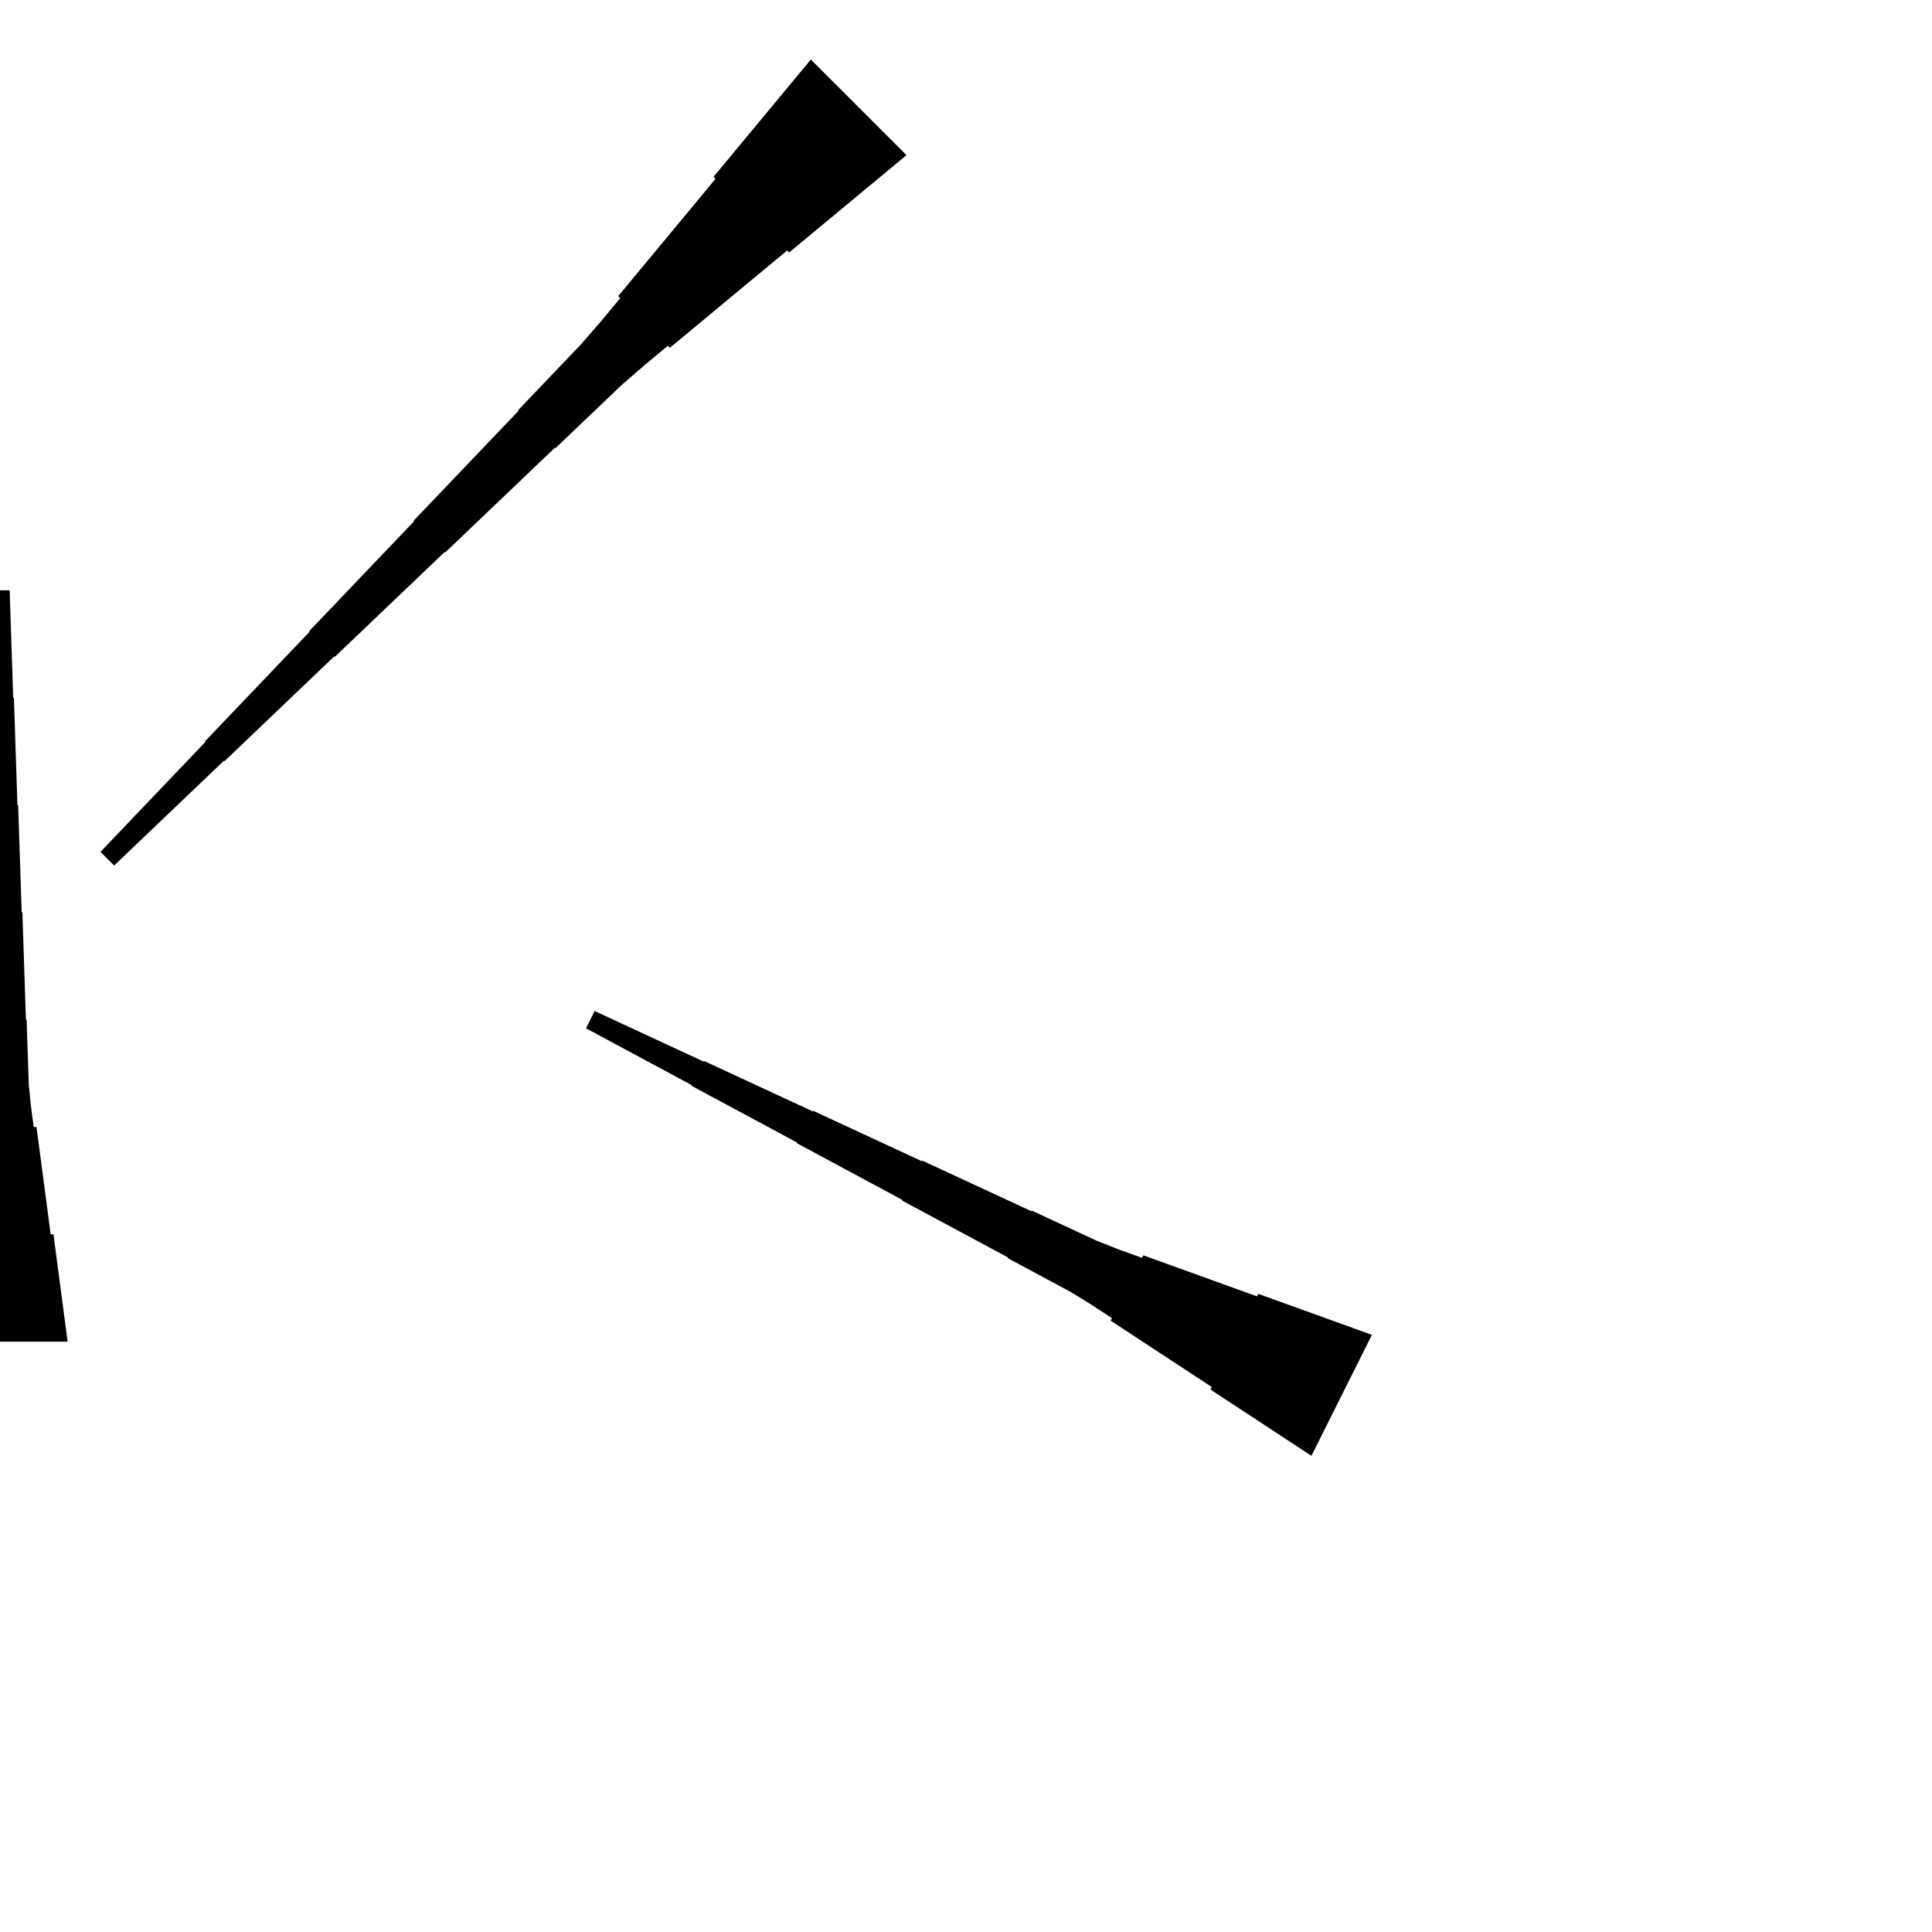
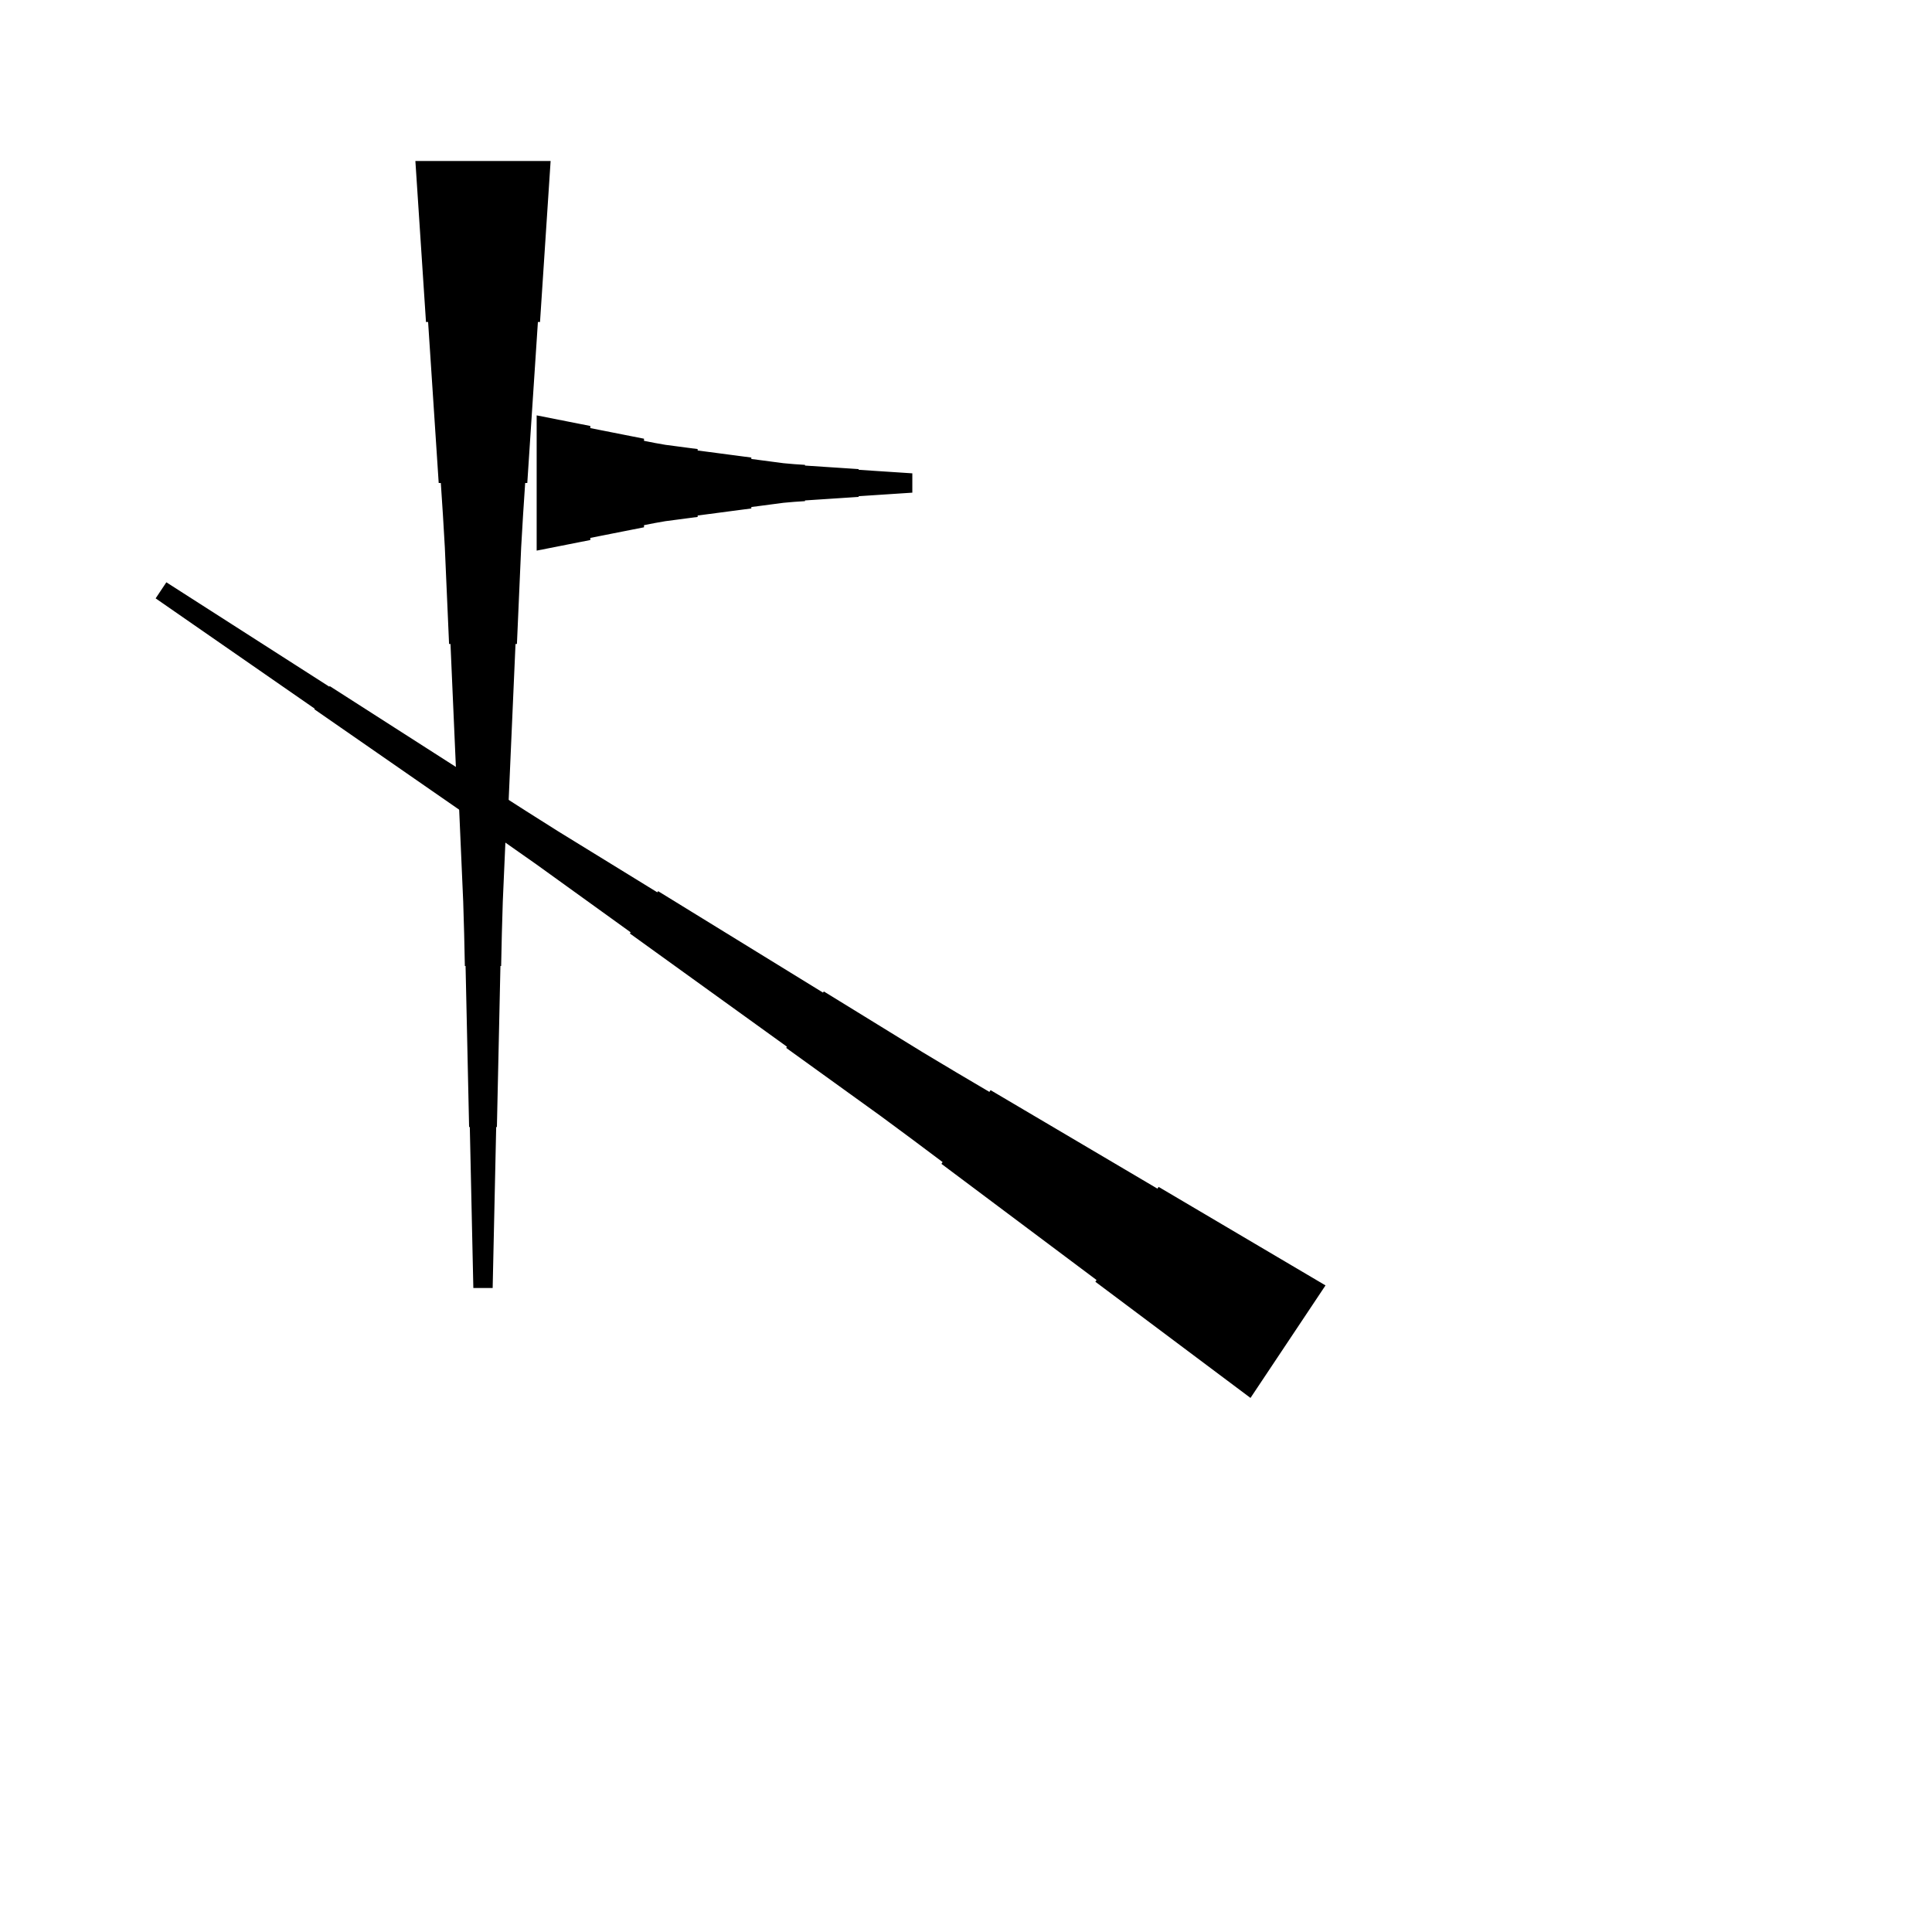
<svg xmlns="http://www.w3.org/2000/svg" version="1.1" width="283.465pt" height="283.465pt" viewBox="0 0 283.465 283.465">
-   <polygon points="-9.921 196.85 -9.506 193.701 -9.092 190.551 -8.677 187.402 -8.262 184.252 -7.847 181.102 -7.432 181.102 -7.018 177.953 -6.603 174.803 -6.188 171.654 -5.773 168.504 -5.358 165.354 -4.943 165.354 -4.529 162.205 -4.217 159.055 -4.114 155.905 -4.01 152.756 -3.906 149.606 -3.803 149.606 -3.699 146.457 -3.595 143.307 -3.491 140.157 -3.388 137.008 -3.284 133.858 -3.18 133.858 -3.077 130.709 -2.973 127.559 -2.869 124.409 -2.765 121.26 -2.662 118.11 -2.558 118.11 -2.454 114.961 -2.351 111.811 -2.247 108.661 -2.143 105.512 -2.04 102.362 -1.936 102.362 -1.832 99.213 -1.728 96.063 -1.625 92.913 -1.521 89.764 -1.417 86.614 1.417 86.614 1.521 89.764 1.625 92.913 1.728 96.063 1.832 99.213 1.936 102.362 2.04 102.362 2.143 105.512 2.247 108.661 2.351 111.811 2.454 114.961 2.558 118.11 2.662 118.11 2.765 121.26 2.869 124.409 2.973 127.559 3.077 130.709 3.18 133.858 3.284 133.858 3.388 137.008 3.491 140.157 3.595 143.307 3.699 146.457 3.803 149.606 3.906 149.606 4.01 152.756 4.114 155.905 4.217 159.055 4.529 162.205 4.943 165.354 5.358 165.354 5.773 168.504 6.188 171.654 6.603 174.803 7.018 177.953 7.432 181.102 7.847 181.102 8.262 184.252 8.677 187.402 9.092 190.551 9.506 193.701 9.921 196.85" fill="rgba(0,0,0,1)" />
-   <polygon points="133 22.763 129.557 25.62 126.114 28.476 122.671 31.332 119.228 34.188 115.785 37.045 115.492 36.752 112.049 39.608 108.606 42.464 105.163 45.32 101.72 48.177 98.277 51.033 97.984 50.74 94.541 53.596 91.171 56.526 87.948 59.602 84.725 62.678 81.502 65.754 81.429 65.681 78.206 68.757 74.983 71.834 71.76 74.91 68.537 77.986 65.314 81.062 65.241 80.989 62.018 84.065 58.795 87.141 55.572 90.218 52.349 93.294 49.126 96.37 49.053 96.297 45.83 99.373 42.607 102.45 39.384 105.526 36.161 108.602 32.938 111.678 32.865 111.605 29.642 114.681 26.419 117.758 23.196 120.834 19.973 123.91 16.75 126.987 14.746 124.982 17.822 121.759 20.898 118.536 23.975 115.313 27.051 112.09 30.127 108.867 30.054 108.794 33.13 105.571 36.206 102.348 39.283 99.125 42.359 95.902 45.435 92.679 45.362 92.606 48.438 89.383 51.514 86.16 54.591 82.937 57.667 79.714 60.743 76.491 60.67 76.418 63.746 73.195 66.823 69.972 69.899 66.749 72.975 63.526 76.051 60.303 75.978 60.23 79.054 57.007 82.13 53.784 85.207 50.561 88.136 47.192 90.993 43.749 90.699 43.455 93.556 40.012 96.412 36.569 99.268 33.127 102.124 29.684 104.981 26.241 104.688 25.947 107.544 22.504 110.4 19.061 113.256 15.618 116.113 12.176 118.969 8.733" fill="rgba(0,0,0,1)" />
-   <polygon points="192.413 213.598 189.449 211.652 186.485 209.707 183.521 207.761 180.557 205.815 177.593 203.869 177.779 203.498 174.814 201.552 171.85 199.606 168.886 197.661 165.922 195.715 162.958 193.769 163.144 193.398 160.179 191.452 157.169 189.599 154.066 187.931 150.963 186.264 147.859 184.596 147.906 184.504 144.803 182.836 141.699 181.168 138.596 179.501 135.493 177.833 132.39 176.166 132.436 176.073 129.333 174.405 126.23 172.738 123.126 171.07 120.023 169.403 116.92 167.735 116.966 167.642 113.863 165.975 110.76 164.307 107.656 162.64 104.553 160.972 101.45 159.305 101.496 159.212 98.393 157.544 95.29 155.877 92.187 154.209 89.084 152.542 85.98 150.874 87.248 148.339 90.444 149.821 93.64 151.303 96.836 152.785 100.032 154.267 103.228 155.749 103.274 155.656 106.47 157.138 109.666 158.62 112.862 160.102 116.058 161.584 119.254 163.066 119.301 162.974 122.497 164.456 125.693 165.938 128.889 167.42 132.085 168.902 135.281 170.384 135.327 170.291 138.523 171.773 141.719 173.255 144.915 174.737 148.111 176.219 151.307 177.701 151.353 177.608 154.549 179.09 157.745 180.573 160.941 182.055 164.23 183.351 167.565 184.555 167.751 184.184 171.086 185.388 174.421 186.591 177.756 187.795 181.091 188.999 184.426 190.203 184.612 189.832 187.947 191.036 191.282 192.239 194.617 193.443 197.952 194.647 201.287 195.851" fill="rgba(0,0,0,1)" />
+   <polygon points="78.74 60.945 80.315 61.256 81.89 61.567 83.465 61.878 85.039 62.189 86.614 62.501 86.614 62.812 88.189 63.123 89.764 63.434 91.339 63.745 92.913 64.056 94.488 64.367 94.488 64.678 96.063 64.989 97.638 65.266 99.213 65.473 100.787 65.681 102.362 65.888 102.362 66.096 103.937 66.303 105.512 66.51 107.087 66.718 108.661 66.925 110.236 67.133 110.236 67.34 111.811 67.547 113.386 67.755 114.961 67.962 116.535 68.101 118.11 68.204 118.11 68.308 119.685 68.412 121.26 68.516 122.835 68.619 124.409 68.723 125.984 68.827 125.984 68.93 127.559 69.034 129.134 69.138 130.709 69.241 132.284 69.345 133.858 69.449 133.858 72.284 132.284 72.387 130.709 72.491 129.134 72.595 127.559 72.698 125.984 72.802 125.984 72.906 124.409 73.009 122.835 73.113 121.26 73.217 119.685 73.32 118.11 73.424 118.11 73.528 116.535 73.632 114.961 73.77 113.386 73.977 111.811 74.185 110.236 74.392 110.236 74.6 108.661 74.807 107.087 75.014 105.512 75.222 103.937 75.429 102.362 75.637 102.362 75.844 100.787 76.052 99.213 76.259 97.638 76.466 96.063 76.743 94.488 77.054 94.488 77.365 92.913 77.676 91.339 77.987 89.764 78.298 88.189 78.61 86.614 78.921 86.614 79.232 85.039 79.543 83.465 79.854 81.89 80.165 80.315 80.476 78.74 80.787" fill="rgba(0,0,0,1)" />
+   <polygon points="80.787 23.622 80.476 28.346 80.165 33.071 79.854 37.795 79.543 42.52 79.232 47.244 78.921 47.244 78.61 51.968 78.298 56.693 77.987 61.417 77.676 66.142 77.365 70.866 77.054 70.866 76.743 75.591 76.466 80.315 76.259 85.039 76.052 89.764 75.844 94.488 75.637 94.488 75.429 99.213 75.222 103.937 75.014 108.661 74.807 113.386 74.6 118.11 74.392 118.11 74.185 122.835 73.977 127.559 73.77 132.284 73.632 137.008 73.528 141.732 73.424 141.732 73.32 146.457 73.217 151.181 73.113 155.905 73.009 160.63 72.906 165.354 72.802 165.354 72.698 170.079 72.595 174.803 72.491 179.528 72.387 184.252 72.284 188.976 69.449 188.976 69.345 184.252 69.241 179.528 69.138 174.803 69.034 170.079 68.93 165.354 68.827 165.354 68.723 160.63 68.619 155.905 68.516 151.181 68.412 146.457 68.308 141.732 68.204 141.732 68.101 137.008 67.962 132.284 67.755 127.559 67.547 122.835 67.34 118.11 67.133 118.11 66.925 113.386 66.718 108.661 66.51 103.937 66.303 99.213 66.096 94.488 65.888 94.488 65.681 89.764 65.473 85.039 65.266 80.315 64.989 75.591 64.678 70.866 64.367 70.866 64.056 66.142 63.745 61.417 63.434 56.693 63.123 51.968 62.812 47.244 62.501 47.244 62.189 42.52 61.878 37.795 61.567 33.071 61.256 28.346 60.945 23.622" fill="rgba(0,0,0,1)" />
+   <polygon points="183.473 205.105 178.921 201.697 174.369 198.288 169.818 194.88 165.266 191.471 160.714 188.063 160.887 187.804 156.335 184.396 151.783 180.987 147.231 177.579 142.679 174.17 138.127 170.762 138.3 170.503 133.748 167.094 129.177 163.715 124.568 160.393 119.958 157.07 115.349 153.748 115.464 153.576 110.855 150.253 106.245 146.931 101.636 143.609 97.027 140.287 92.417 136.965 92.532 136.792 87.923 133.47 83.314 130.148 78.704 126.826 74.056 123.561 69.39 120.325 69.447 120.239 64.78 117.003 60.113 113.767 55.447 110.531 50.78 107.295 46.113 104.059 46.17 103.973 41.503 100.737 36.837 97.501 32.17 94.265 27.503 91.029 22.836 87.793 24.408 85.435 29.19 88.498 33.972 91.561 38.754 94.625 43.536 97.688 48.318 100.751 48.375 100.665 53.157 103.728 57.939 106.792 62.721 109.855 67.503 112.918 72.285 115.982 72.343 115.895 77.125 118.959 81.926 121.993 86.765 124.97 91.605 127.947 96.444 130.924 96.559 130.752 101.399 133.729 106.238 136.706 111.078 139.683 115.917 142.66 120.756 145.637 120.871 145.464 125.711 148.441 130.55 151.418 135.39 154.395 140.268 157.315 145.165 160.206 145.337 159.947 150.234 162.838 155.131 165.728 160.028 168.619 164.925 171.51 169.822 174.401 169.995 174.142 174.892 177.032 179.789 179.923 184.686 182.814 189.583 185.705 194.48 188.595" fill="rgba(0,0,0,1)" />
</svg>
